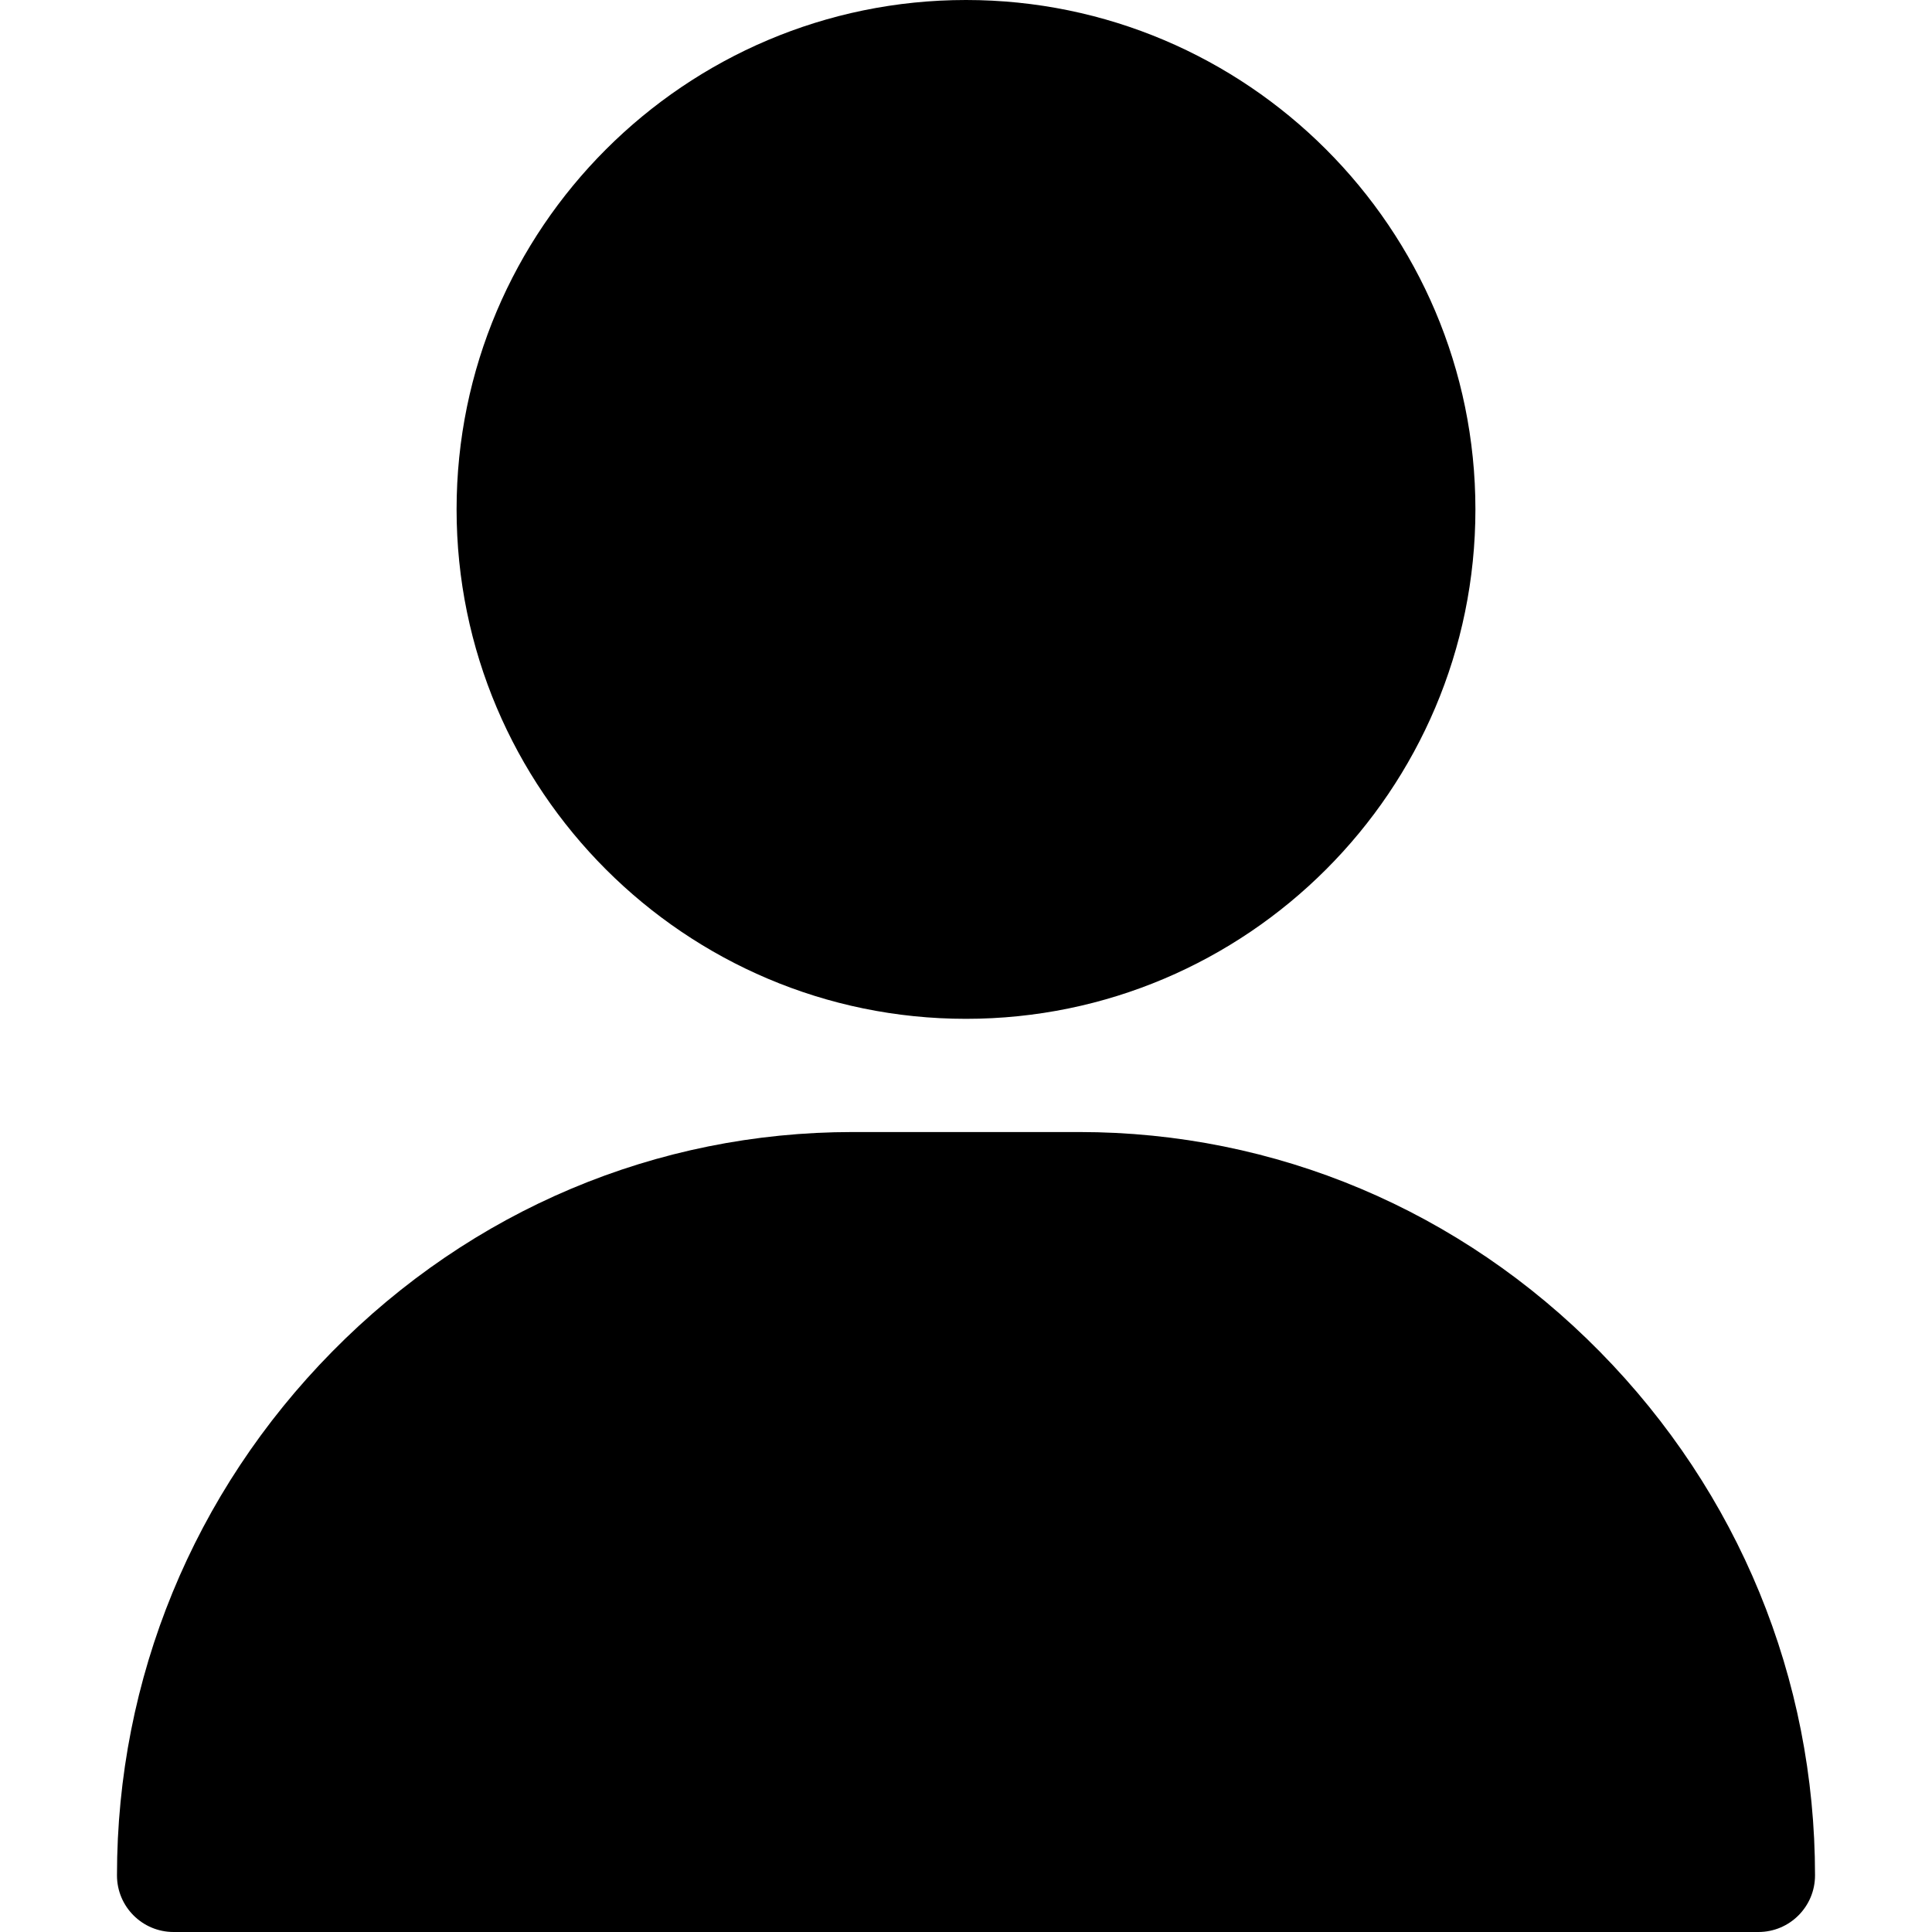
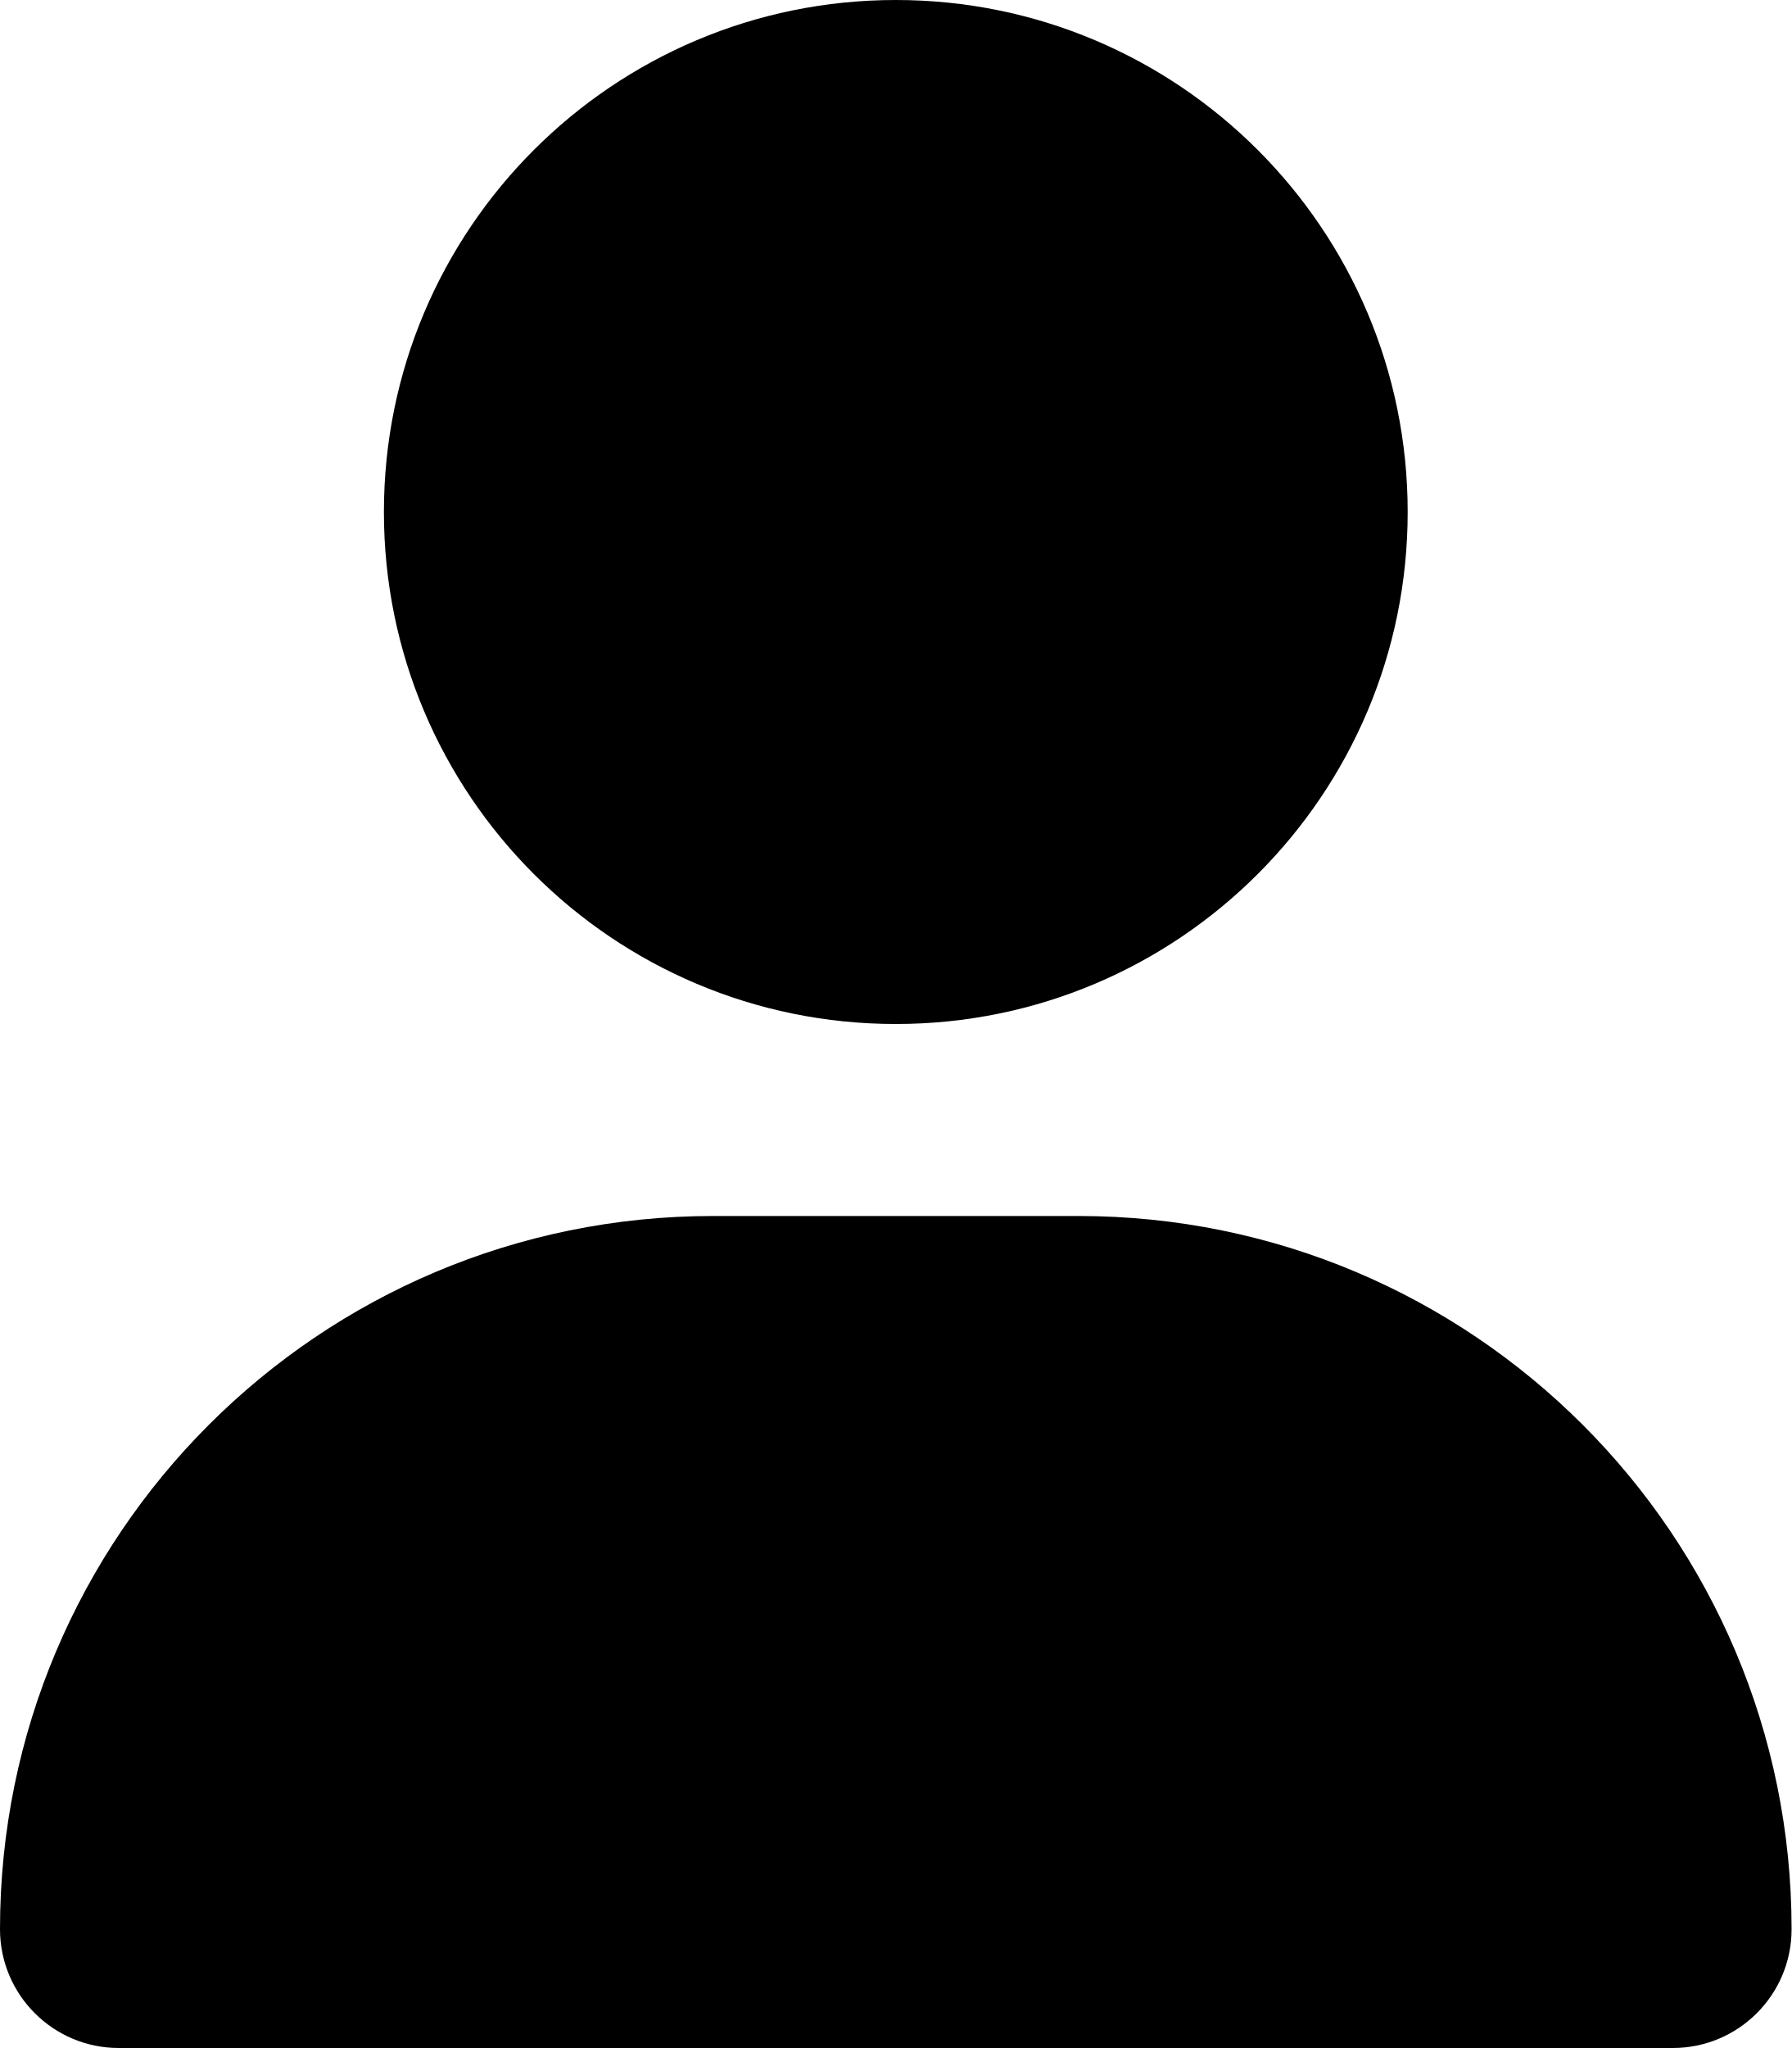
- <svg xmlns="http://www.w3.org/2000/svg" version="1.1" id="Layer_1" x="0px" y="0px" viewBox="0 0 512 512" style="enable-background:new 0 0 512 512;" xml:space="preserve">
-   <g>
-     <g>
-       <path d="M256,0c-74.439,0-135,60.561-135,135s60.561,135,135,135s135-60.561,135-135S330.439,0,256,0z" />
-     </g>
-   </g>
-   <g>
-     <g>
-       <path d="M423.966,358.195C387.006,320.667,338.009,300,286,300h-60c-52.008,0-101.006,20.667-137.966,58.195    C51.255,395.539,31,444.833,31,497c0,8.284,6.716,15,15,15h420c8.284,0,15-6.716,15-15    C481,444.833,460.745,395.539,423.966,358.195z" />
-     </g>
-   </g>
+ <svg xmlns="http://www.w3.org/2000/svg" viewBox="0 0 448 512">
+   <path d="M224 256A128 128 0 1 0 224 0a128 128 0 1 0 0 256zm-45.7 48C79.8 304 0 383.8 0 482.3C0 498.7 13.3 512 29.7 512H418.3c16.4 0 29.7-13.3 29.7-29.7C448 383.8 368.2 304 269.7 304H178.3z" />
</svg>
